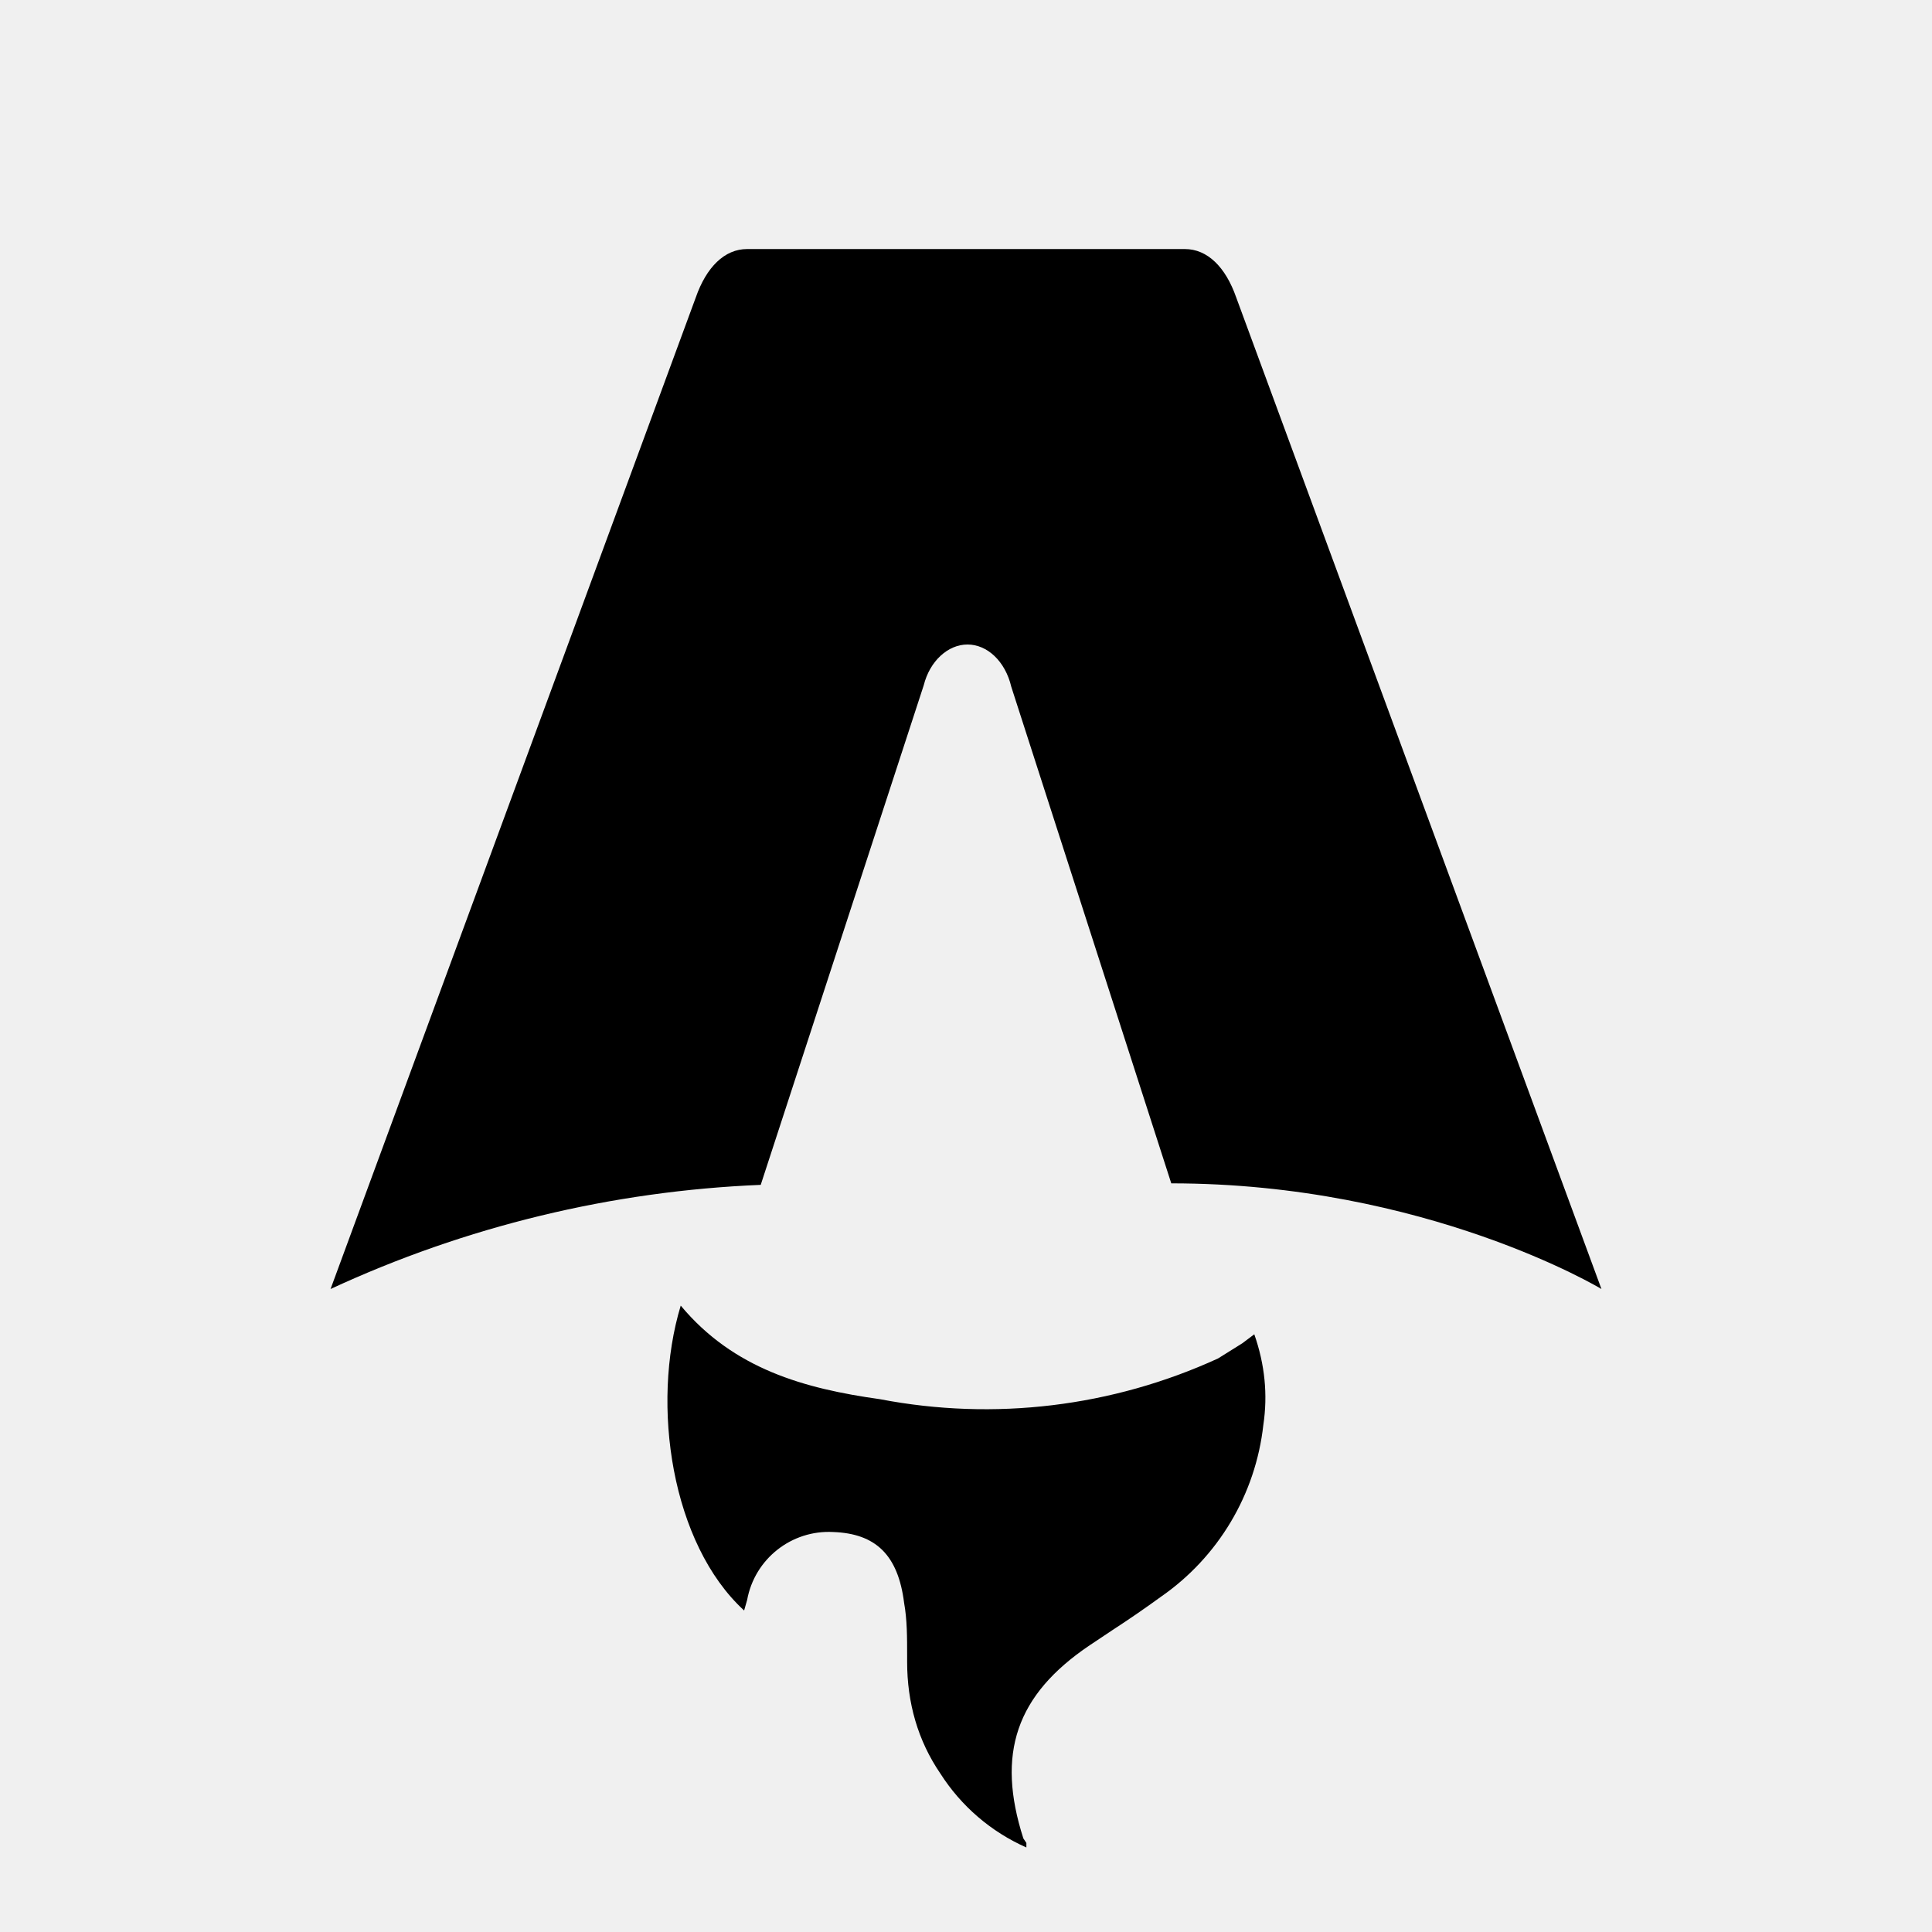
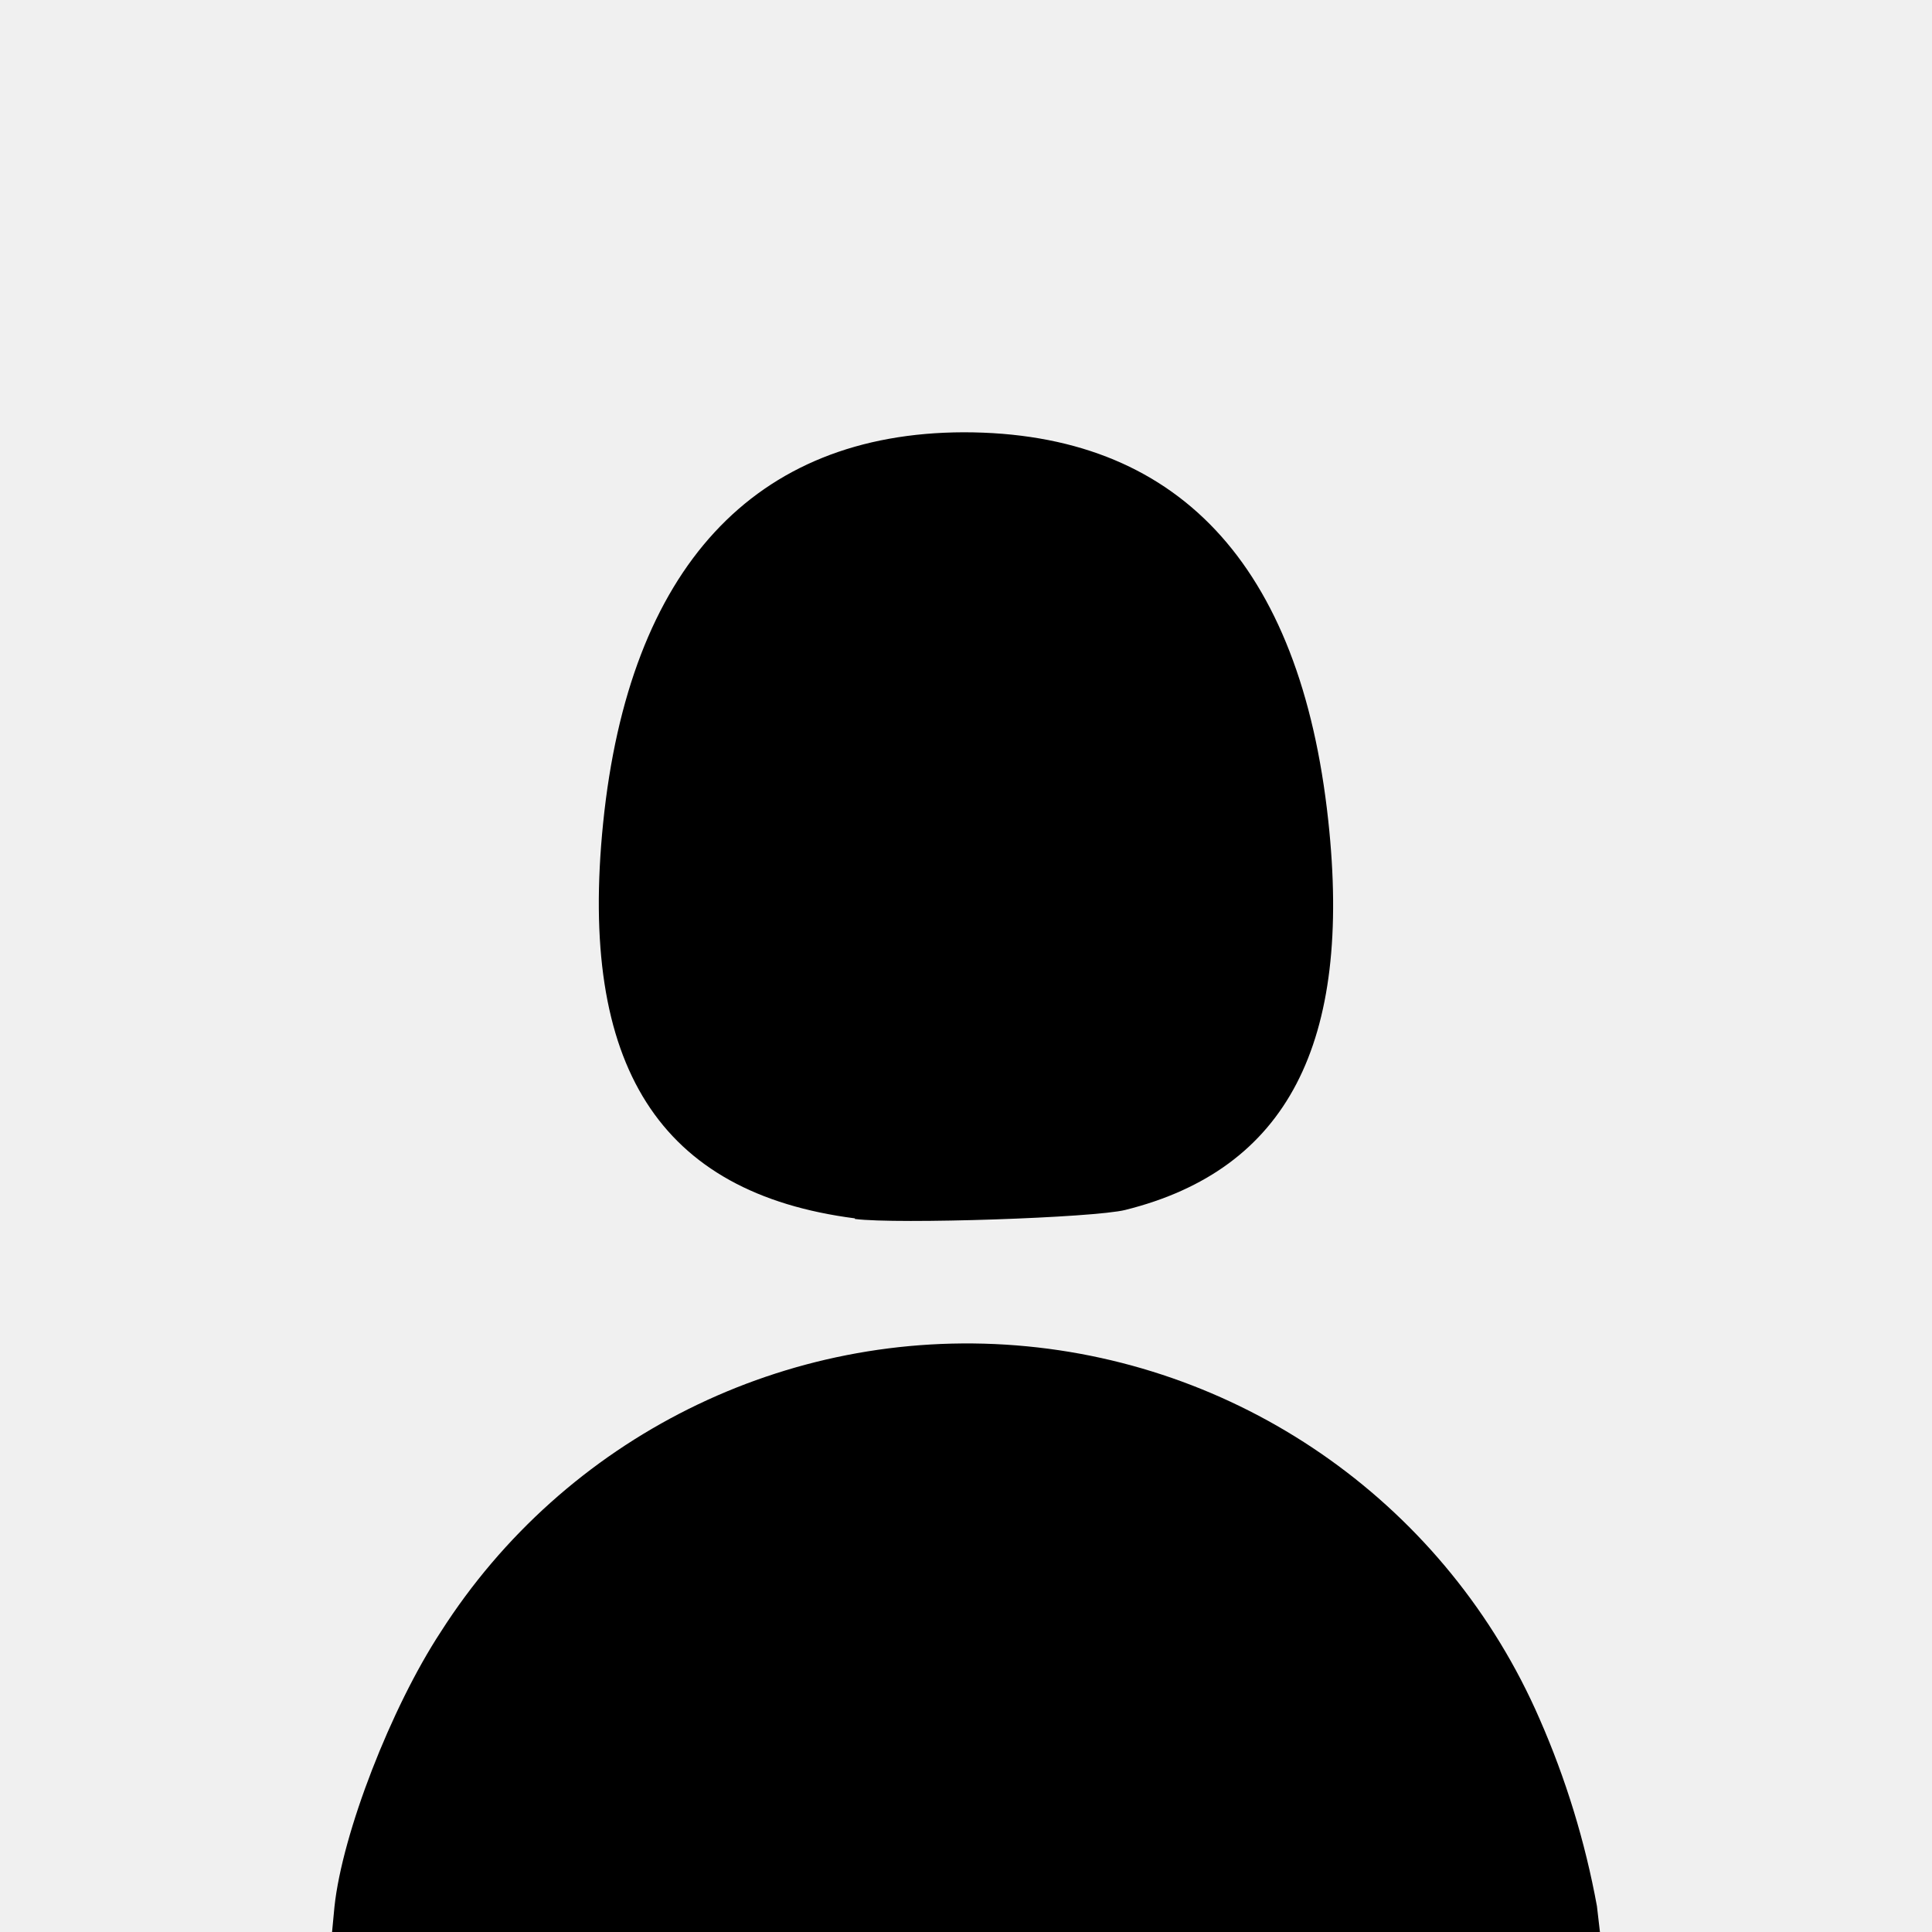
- <svg xmlns="http://www.w3.org/2000/svg" fill="none" viewBox="0 0 128 128">
-   <path d="M50.4 78.5a75.1 75.1 0 0 0-28.5 6.9l24.2-65.7c.7-2 1.9-3.2 3.4-3.2h29c1.5 0 2.7 1.2 3.4 3.2l24.2 65.7s-11.6-7-28.5-7L67 45.5c-.4-1.7-1.6-2.8-2.9-2.8-1.3 0-2.5 1.1-2.9 2.7L50.4 78.5Zm-1.1 28.2Zm-4.2-20.2c-2 6.6-.6 15.8 4.2 20.2a17.5 17.5 0 0 1 .2-.7 5.5 5.5 0 0 1 5.7-4.5c2.8.1 4.3 1.5 4.7 4.7.2 1.1.2 2.3.2 3.5v.4c0 2.7.7 5.2 2.2 7.4a13 13 0 0 0 5.7 4.9v-.3l-.2-.3c-1.8-5.6-.5-9.5 4.4-12.8l1.5-1a73 73 0 0 0 3.2-2.2 16 16 0 0 0 6.8-11.4c.3-2 .1-4-.6-6l-.8.6-1.6 1a37 37 0 0 1-22.4 2.7c-5-.7-9.7-2-13.2-6.2Z" />
-   <style>
-         path { fill: #000; }
-         @media (prefers-color-scheme: dark) {
-             path { fill: #FFF; }
-         }
-     </style>
+ <svg xmlns="http://www.w3.org/2000/svg" xml:space="preserve" width="32" height="32">
+   <path d="M5.54 31.58c.13-1.22.94-3.3 1.76-4.55a10.34 10.34 0 0 1 18.2 1.44 14 14 0 0 1 .95 3.1l.05.43h-21Zm8.62-11.4c-3.24-.42-4.58-2.52-4.17-6.55.43-4.22 2.5-6.46 5.97-6.47 3.53 0 5.58 2.17 6.04 6.43.4 3.69-.68 5.78-3.36 6.45-.51.13-3.78.24-4.48.15z" />
+   <style>path {fill:#000;}@media(prefers-color-scheme:dark){path{fill:#fff;}}</style>
</svg>
